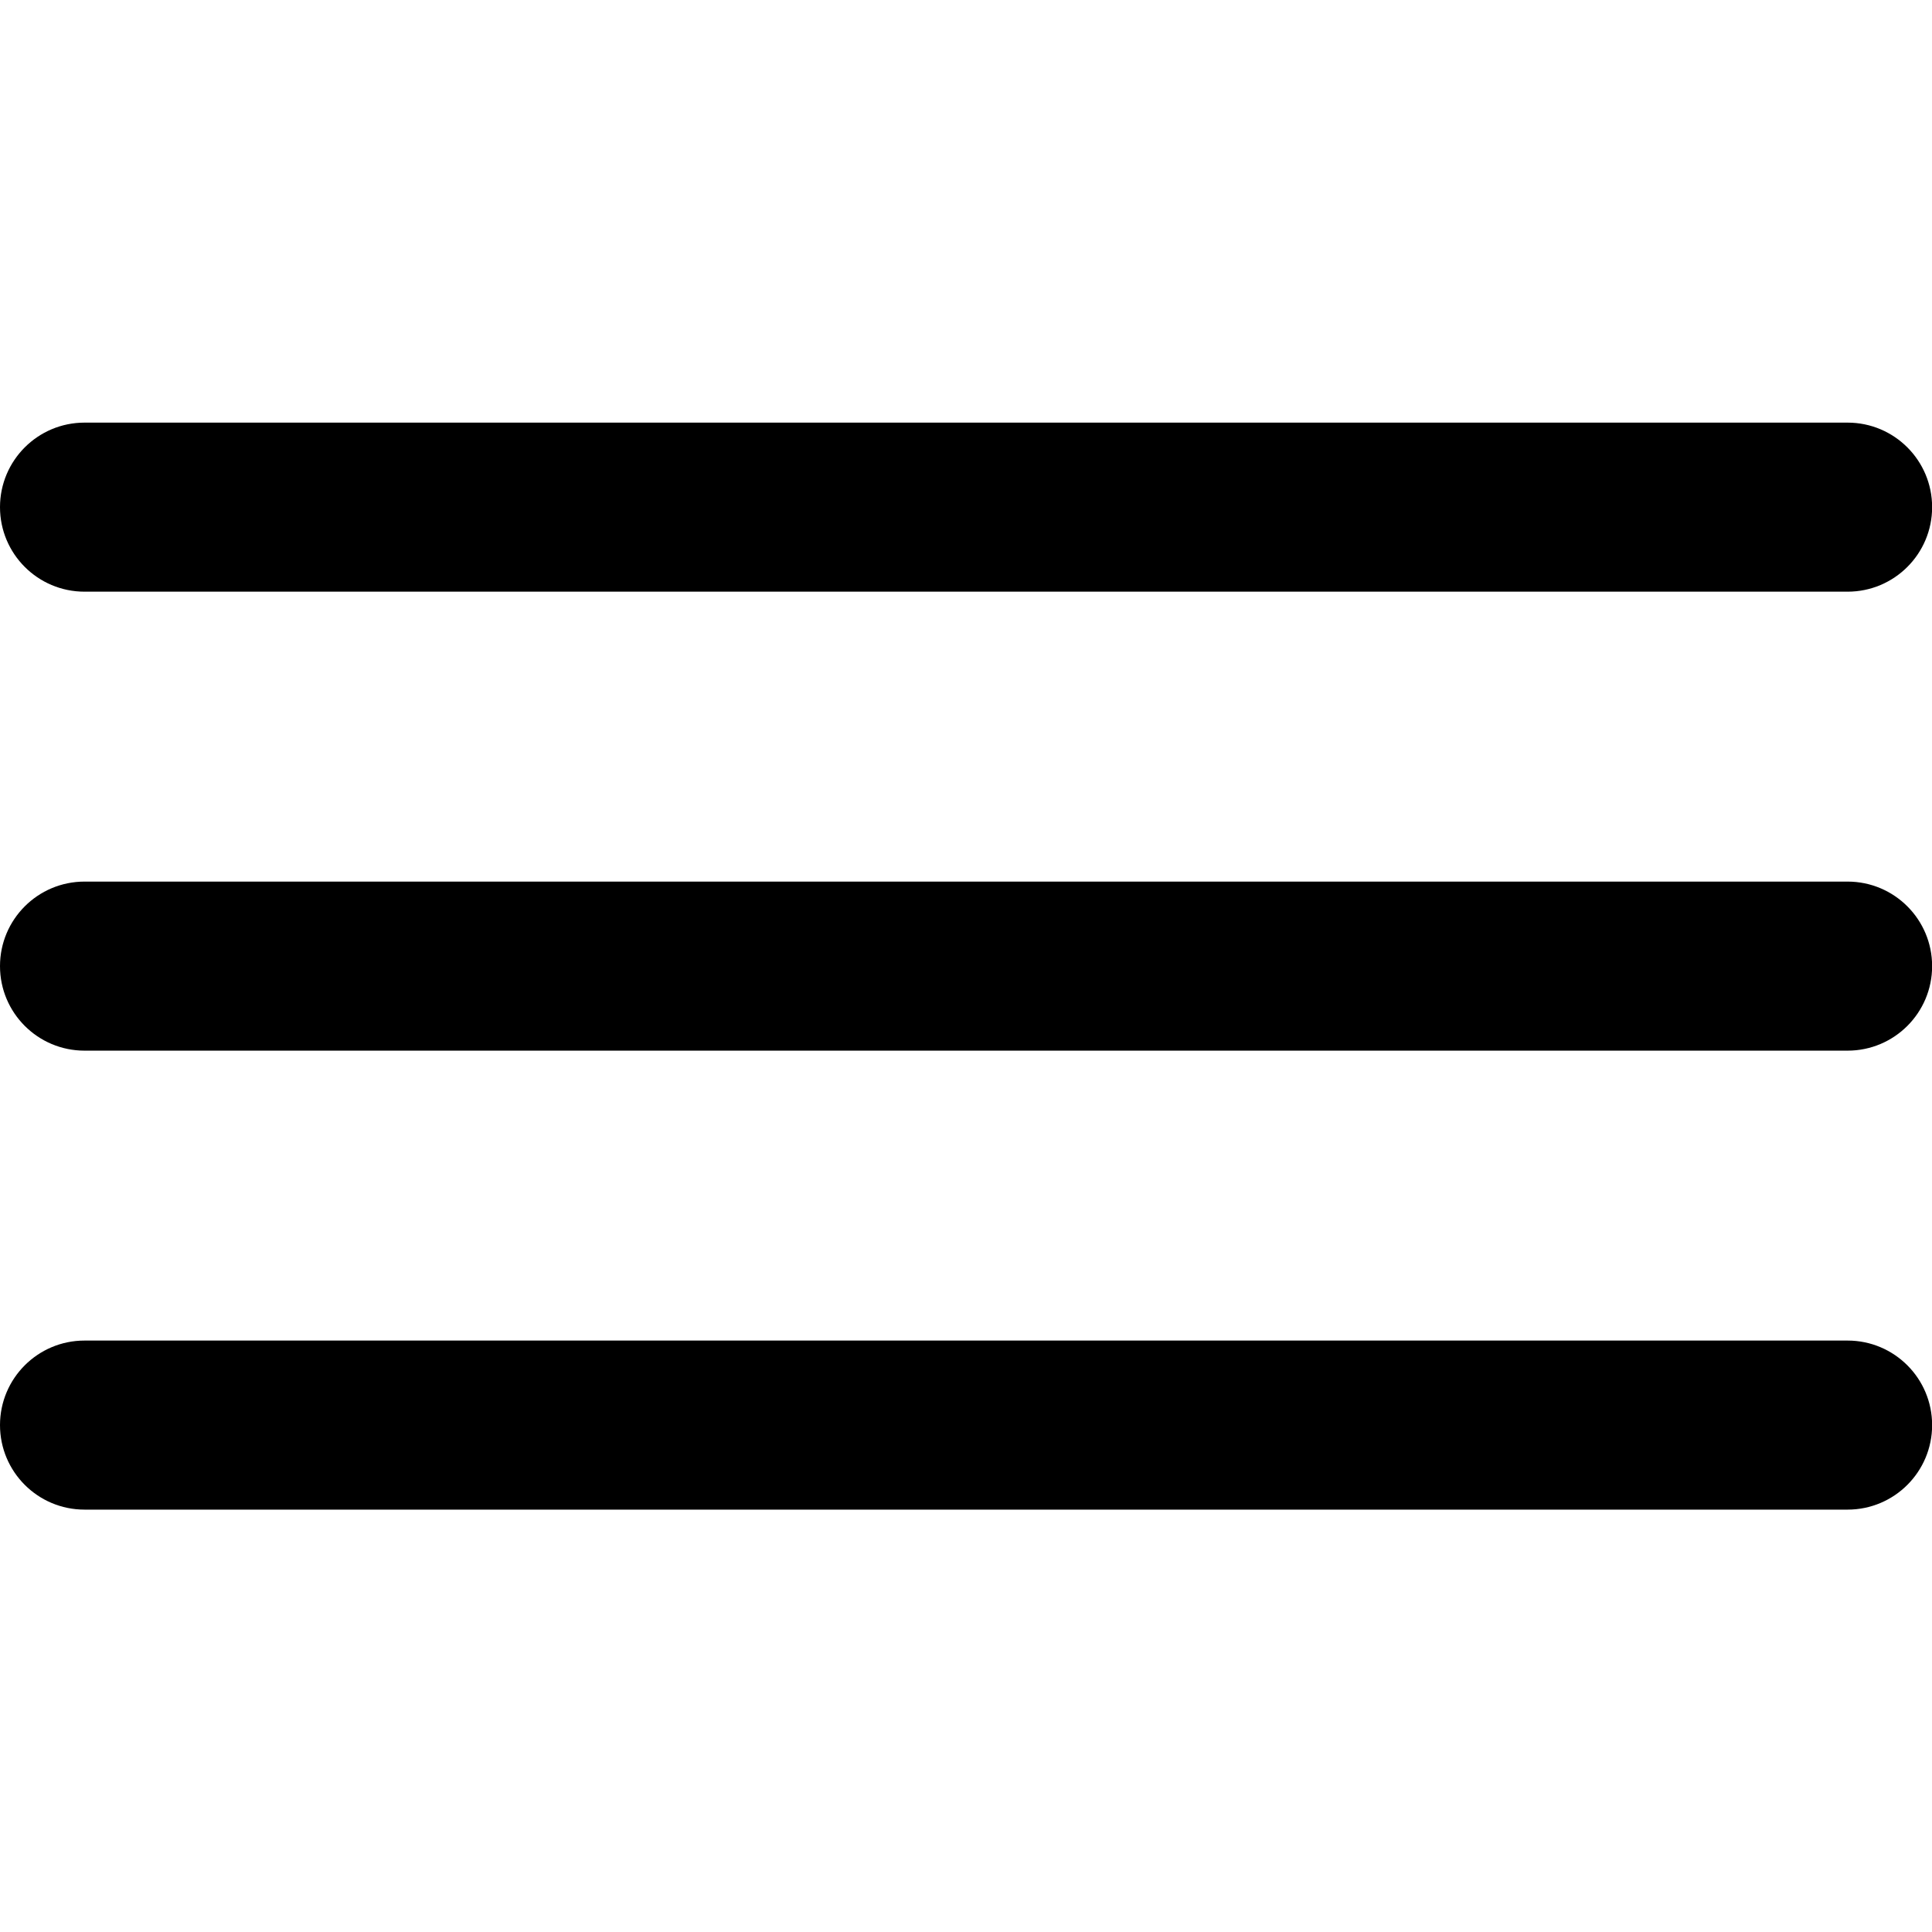
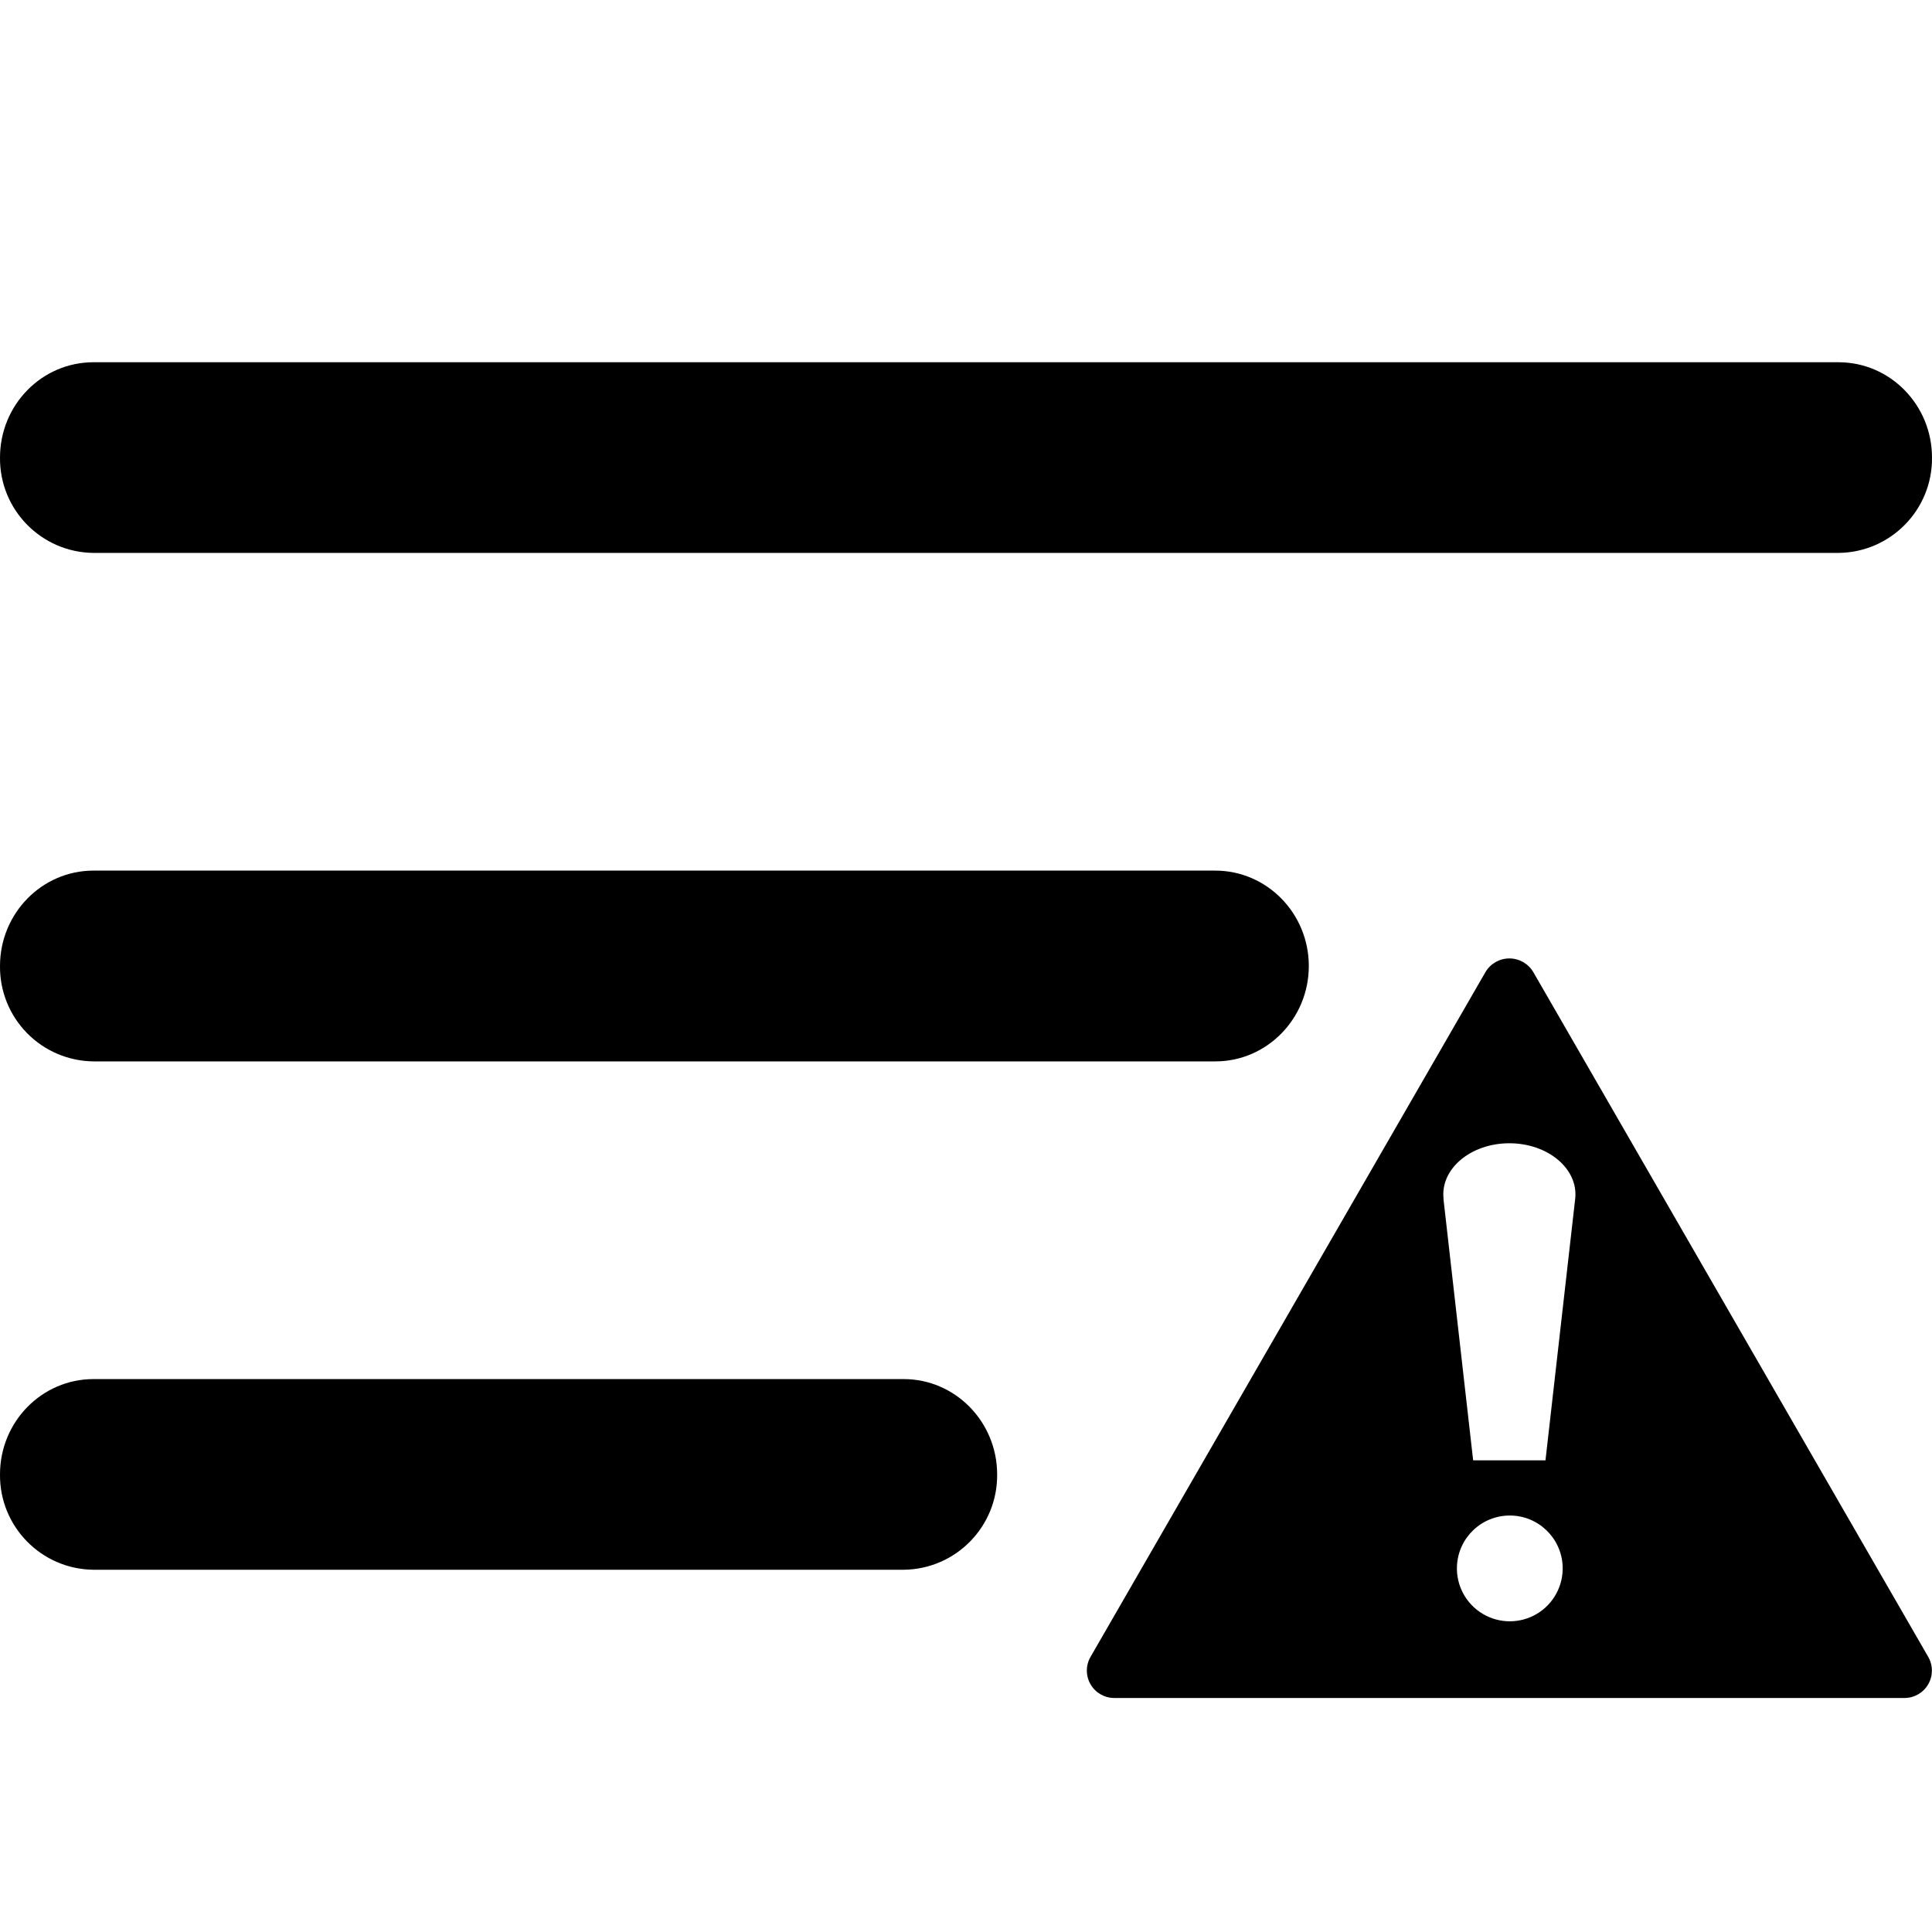
<svg xmlns="http://www.w3.org/2000/svg" width="16" height="16" fill="currentColor" class="qi-1017" viewBox="0 0 16 16">
-   <path d="M.7 4.9h14.601a.7.7 0 1 0 0-1.4H.7a.7.7 0 1 0 0 1.4Zm14.601 2.401H.7a.7.7 0 1 0 0 1.4h14.601a.7.7 0 1 0 0-1.4Zm0 3.801H.7a.7.7 0 1 0 0 1.4h14.601a.7.7 0 0 0 0-1.4Z" />
+   <path d="M12.699 8.052a.23.23 0 0 0-.398 0l-3.27 5.67a.227.227 0 0 0 .198.34h6.542a.227.227 0 0 0 .198-.34l-3.27-5.67Zm-.744 1.876c-.028-.247.224-.46.545-.46.32 0 .573.213.545.46l-.246 2.166H12.2l-.246-2.166Zm.986 3.04a.438.438 0 1 1-.875 0 .438.438 0 0 1 .875 0ZM0 3.79C0 3.352.347 3 .774 3h14.452c.427 0 .774.353.774.79a.782.782 0 0 1-.774.789H.774A.782.782 0 0 1 0 3.789ZM0 8c0-.436.347-.79.774-.79h9.29c.428 0 .775.354.775.79 0 .436-.347.79-.774.79H.775A.782.782 0 0 1 0 8Zm0 4.21c0-.436.347-.789.774-.789h6.71c.427 0 .774.354.774.79a.782.782 0 0 1-.774.789H.774A.782.782 0 0 1 0 12.21Z" />
</svg>
